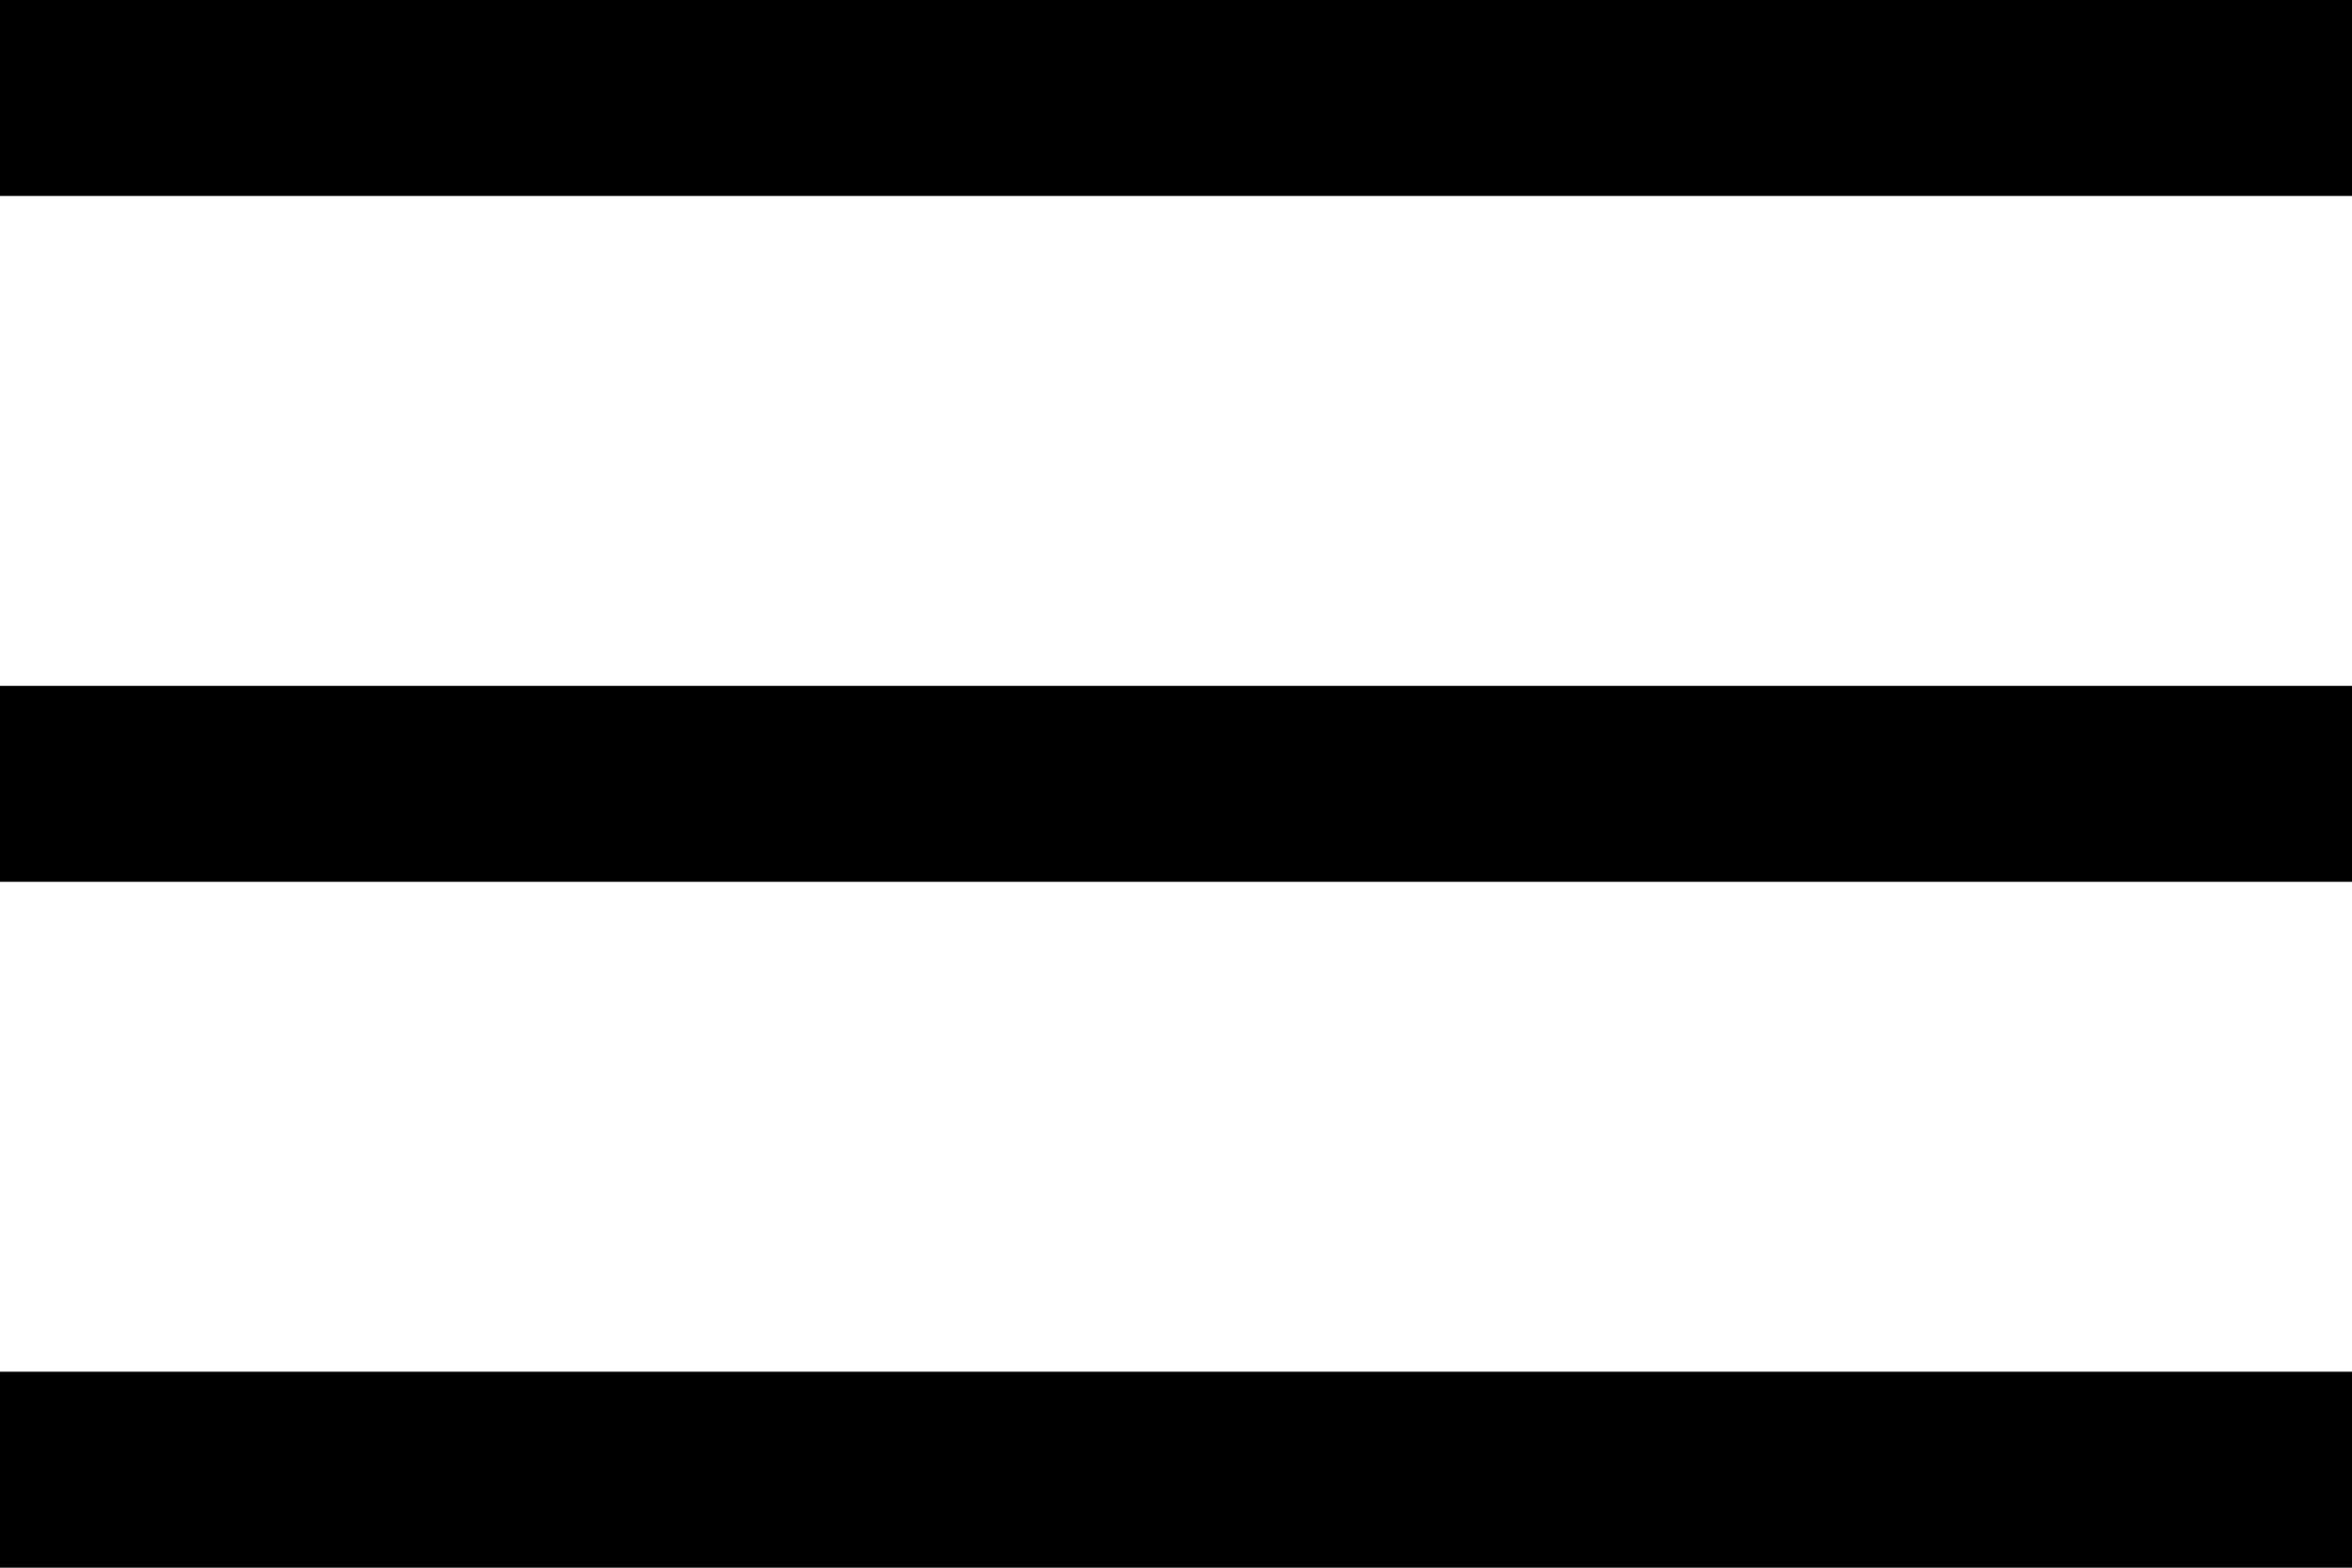
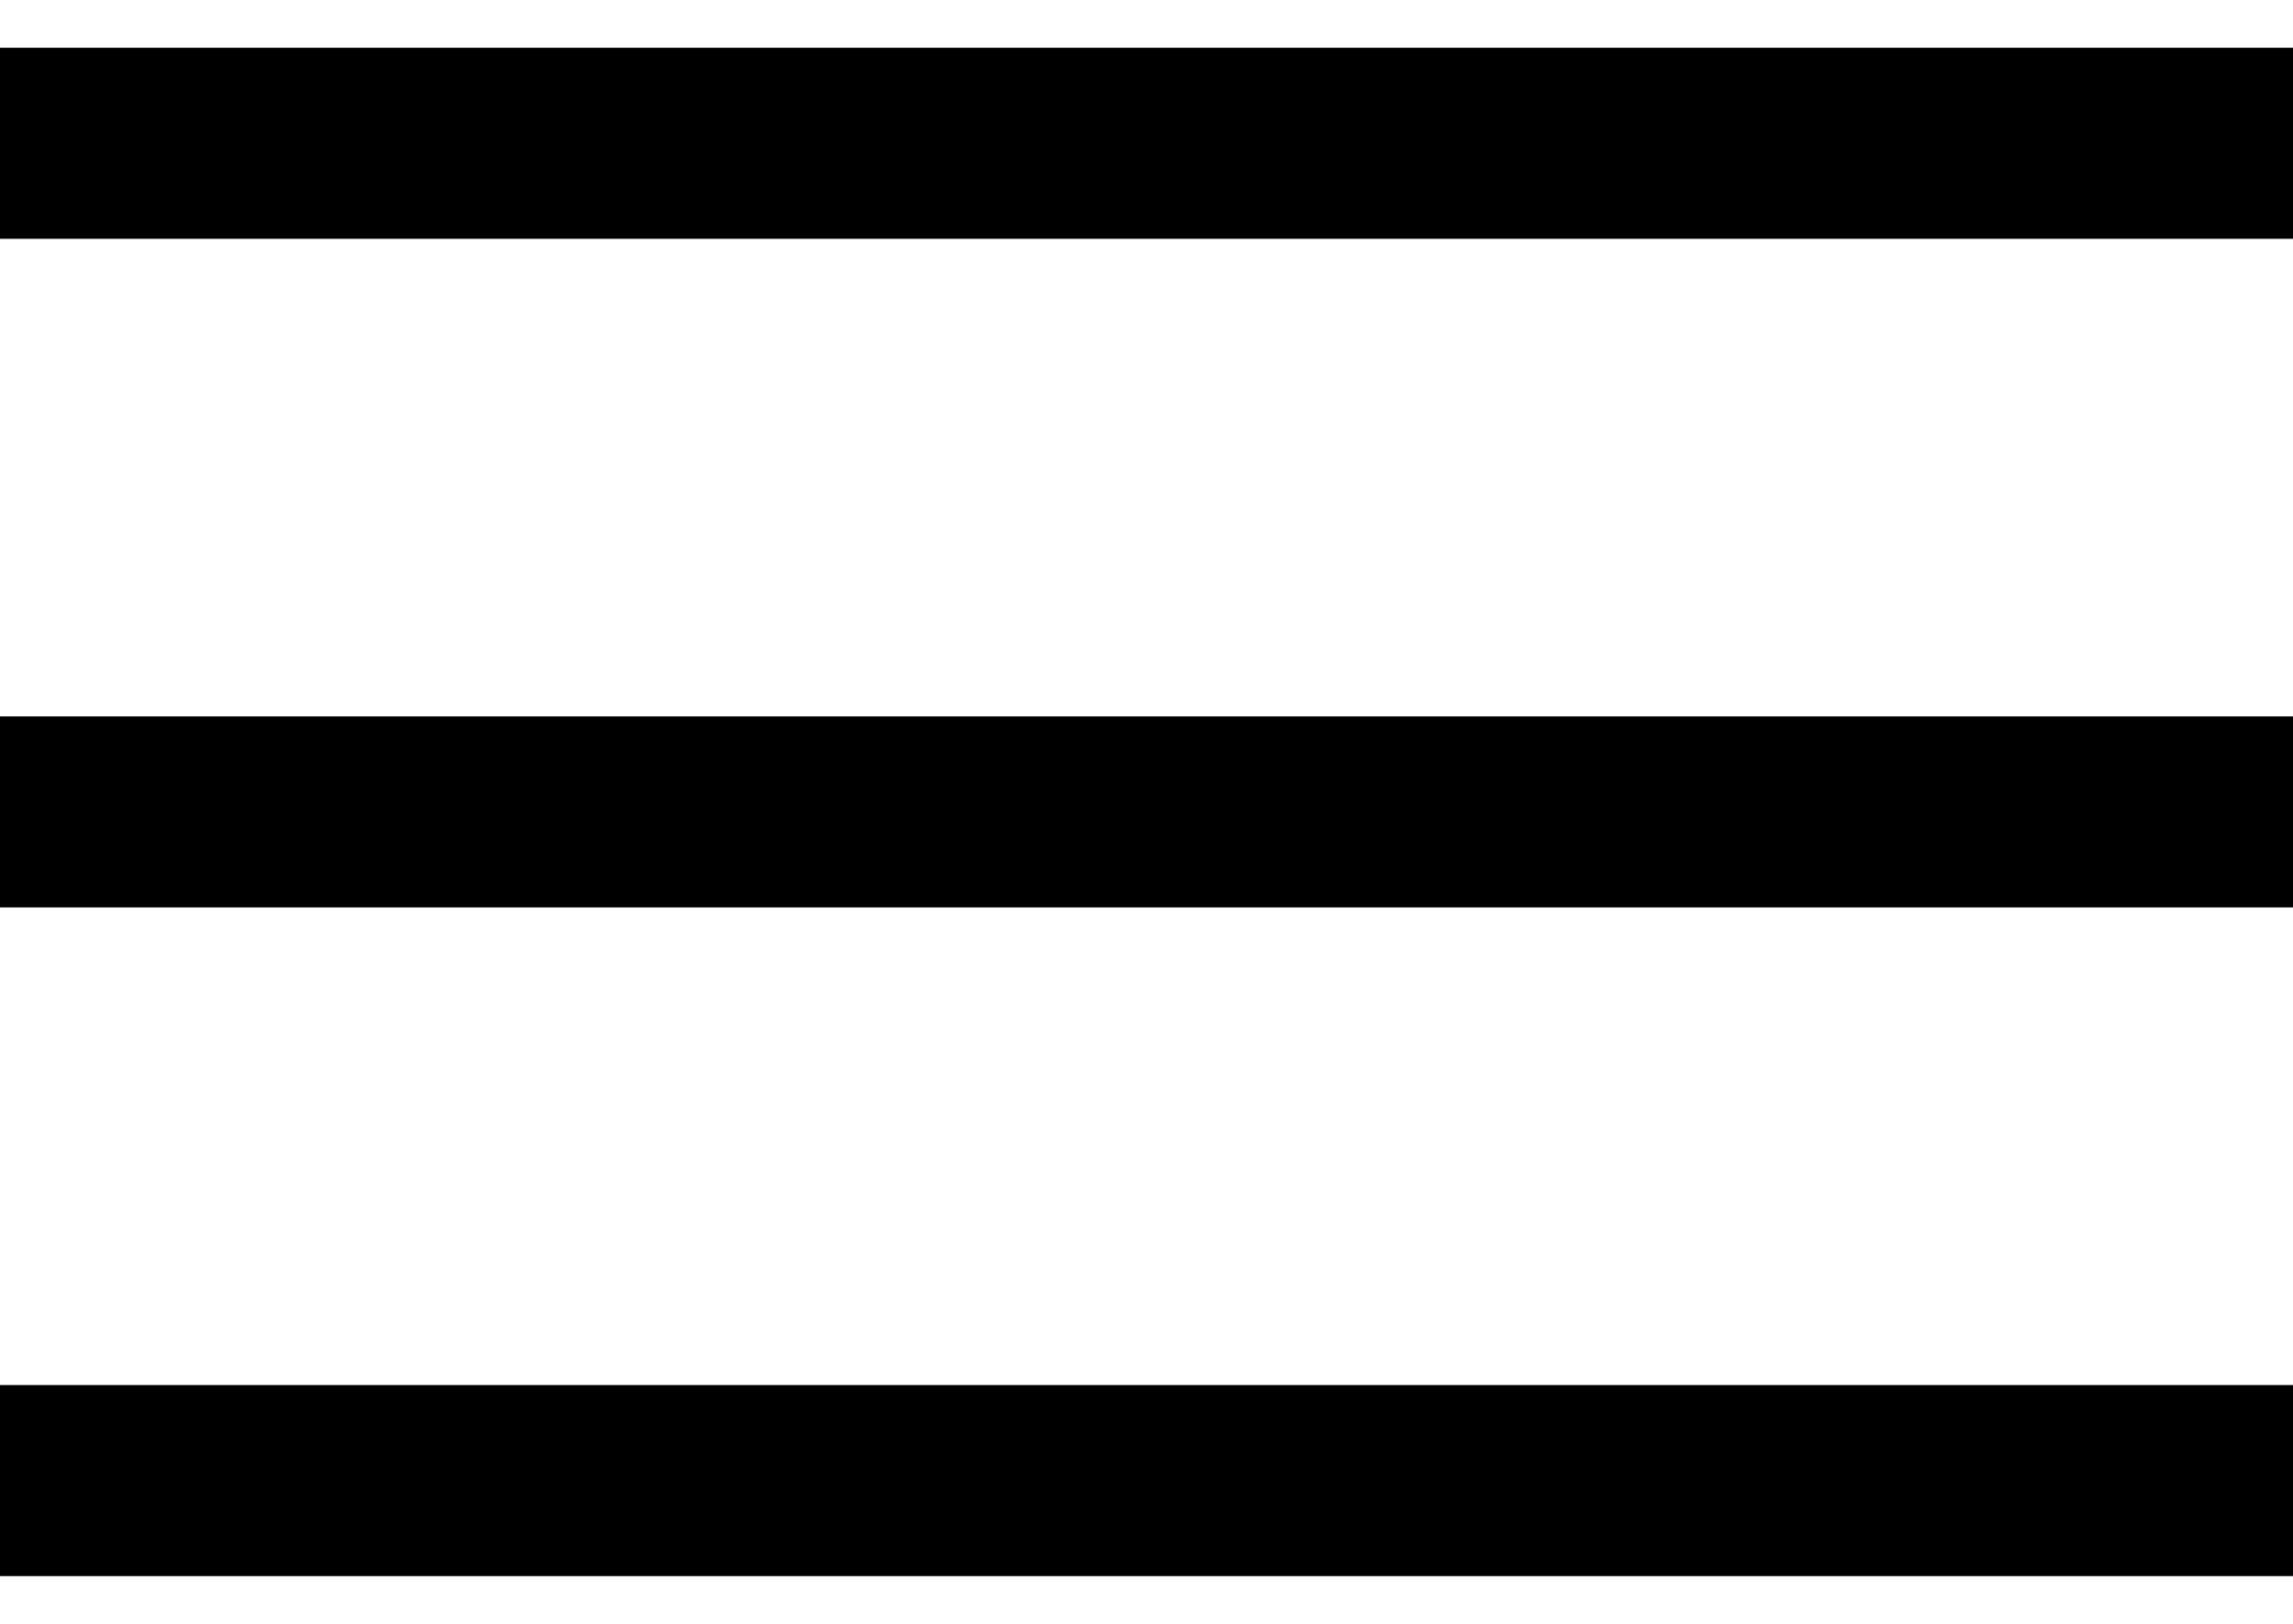
- <svg xmlns="http://www.w3.org/2000/svg" width="24" height="16" viewBox="0 0 24 16" fill="none">
-   <rect width="24" height="2" fill="black" />
-   <rect y="7" width="24" height="2" fill="black" />
-   <rect y="14" width="24" height="2" fill="black" />
+ <svg xmlns="http://www.w3.org/2000/svg" width="24" height="17" viewBox="0 0 24 17" fill="none">
+   <rect y="0.5" width="24" height="2" fill="black" />
+   <rect y="7.5" width="24" height="2" fill="black" />
+   <rect y="14.5" width="24" height="2" fill="black" />
</svg>
